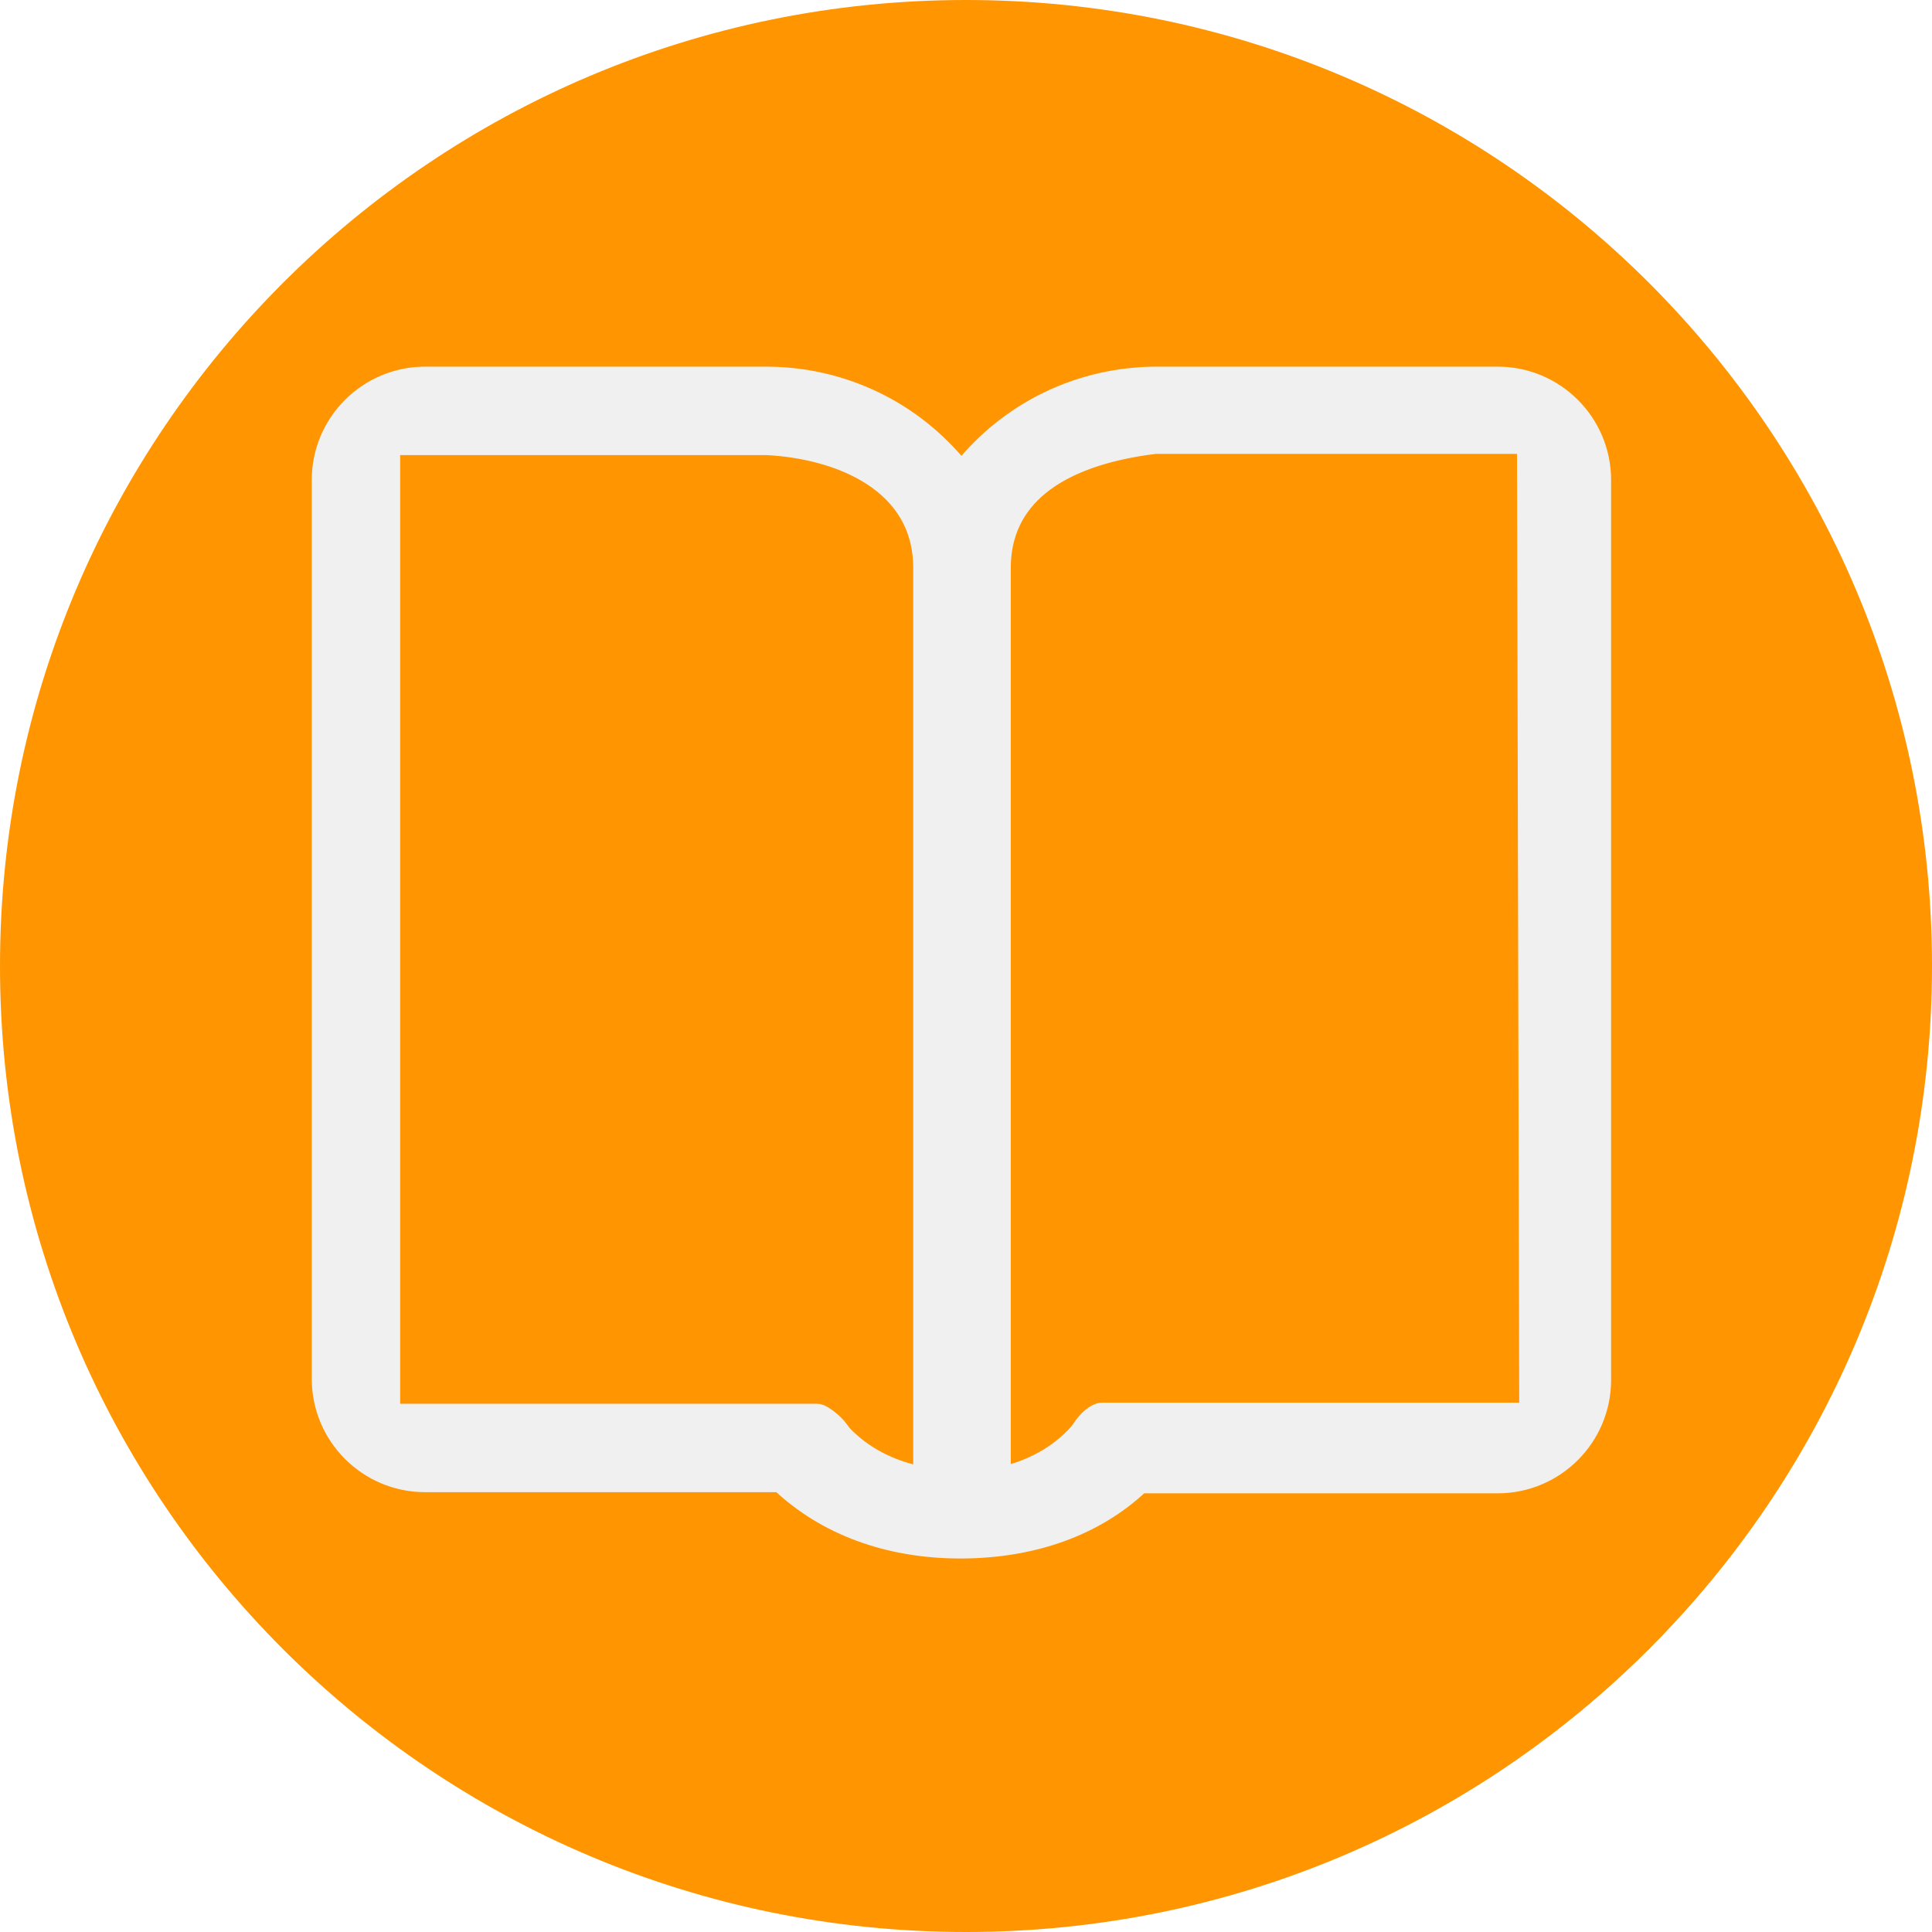
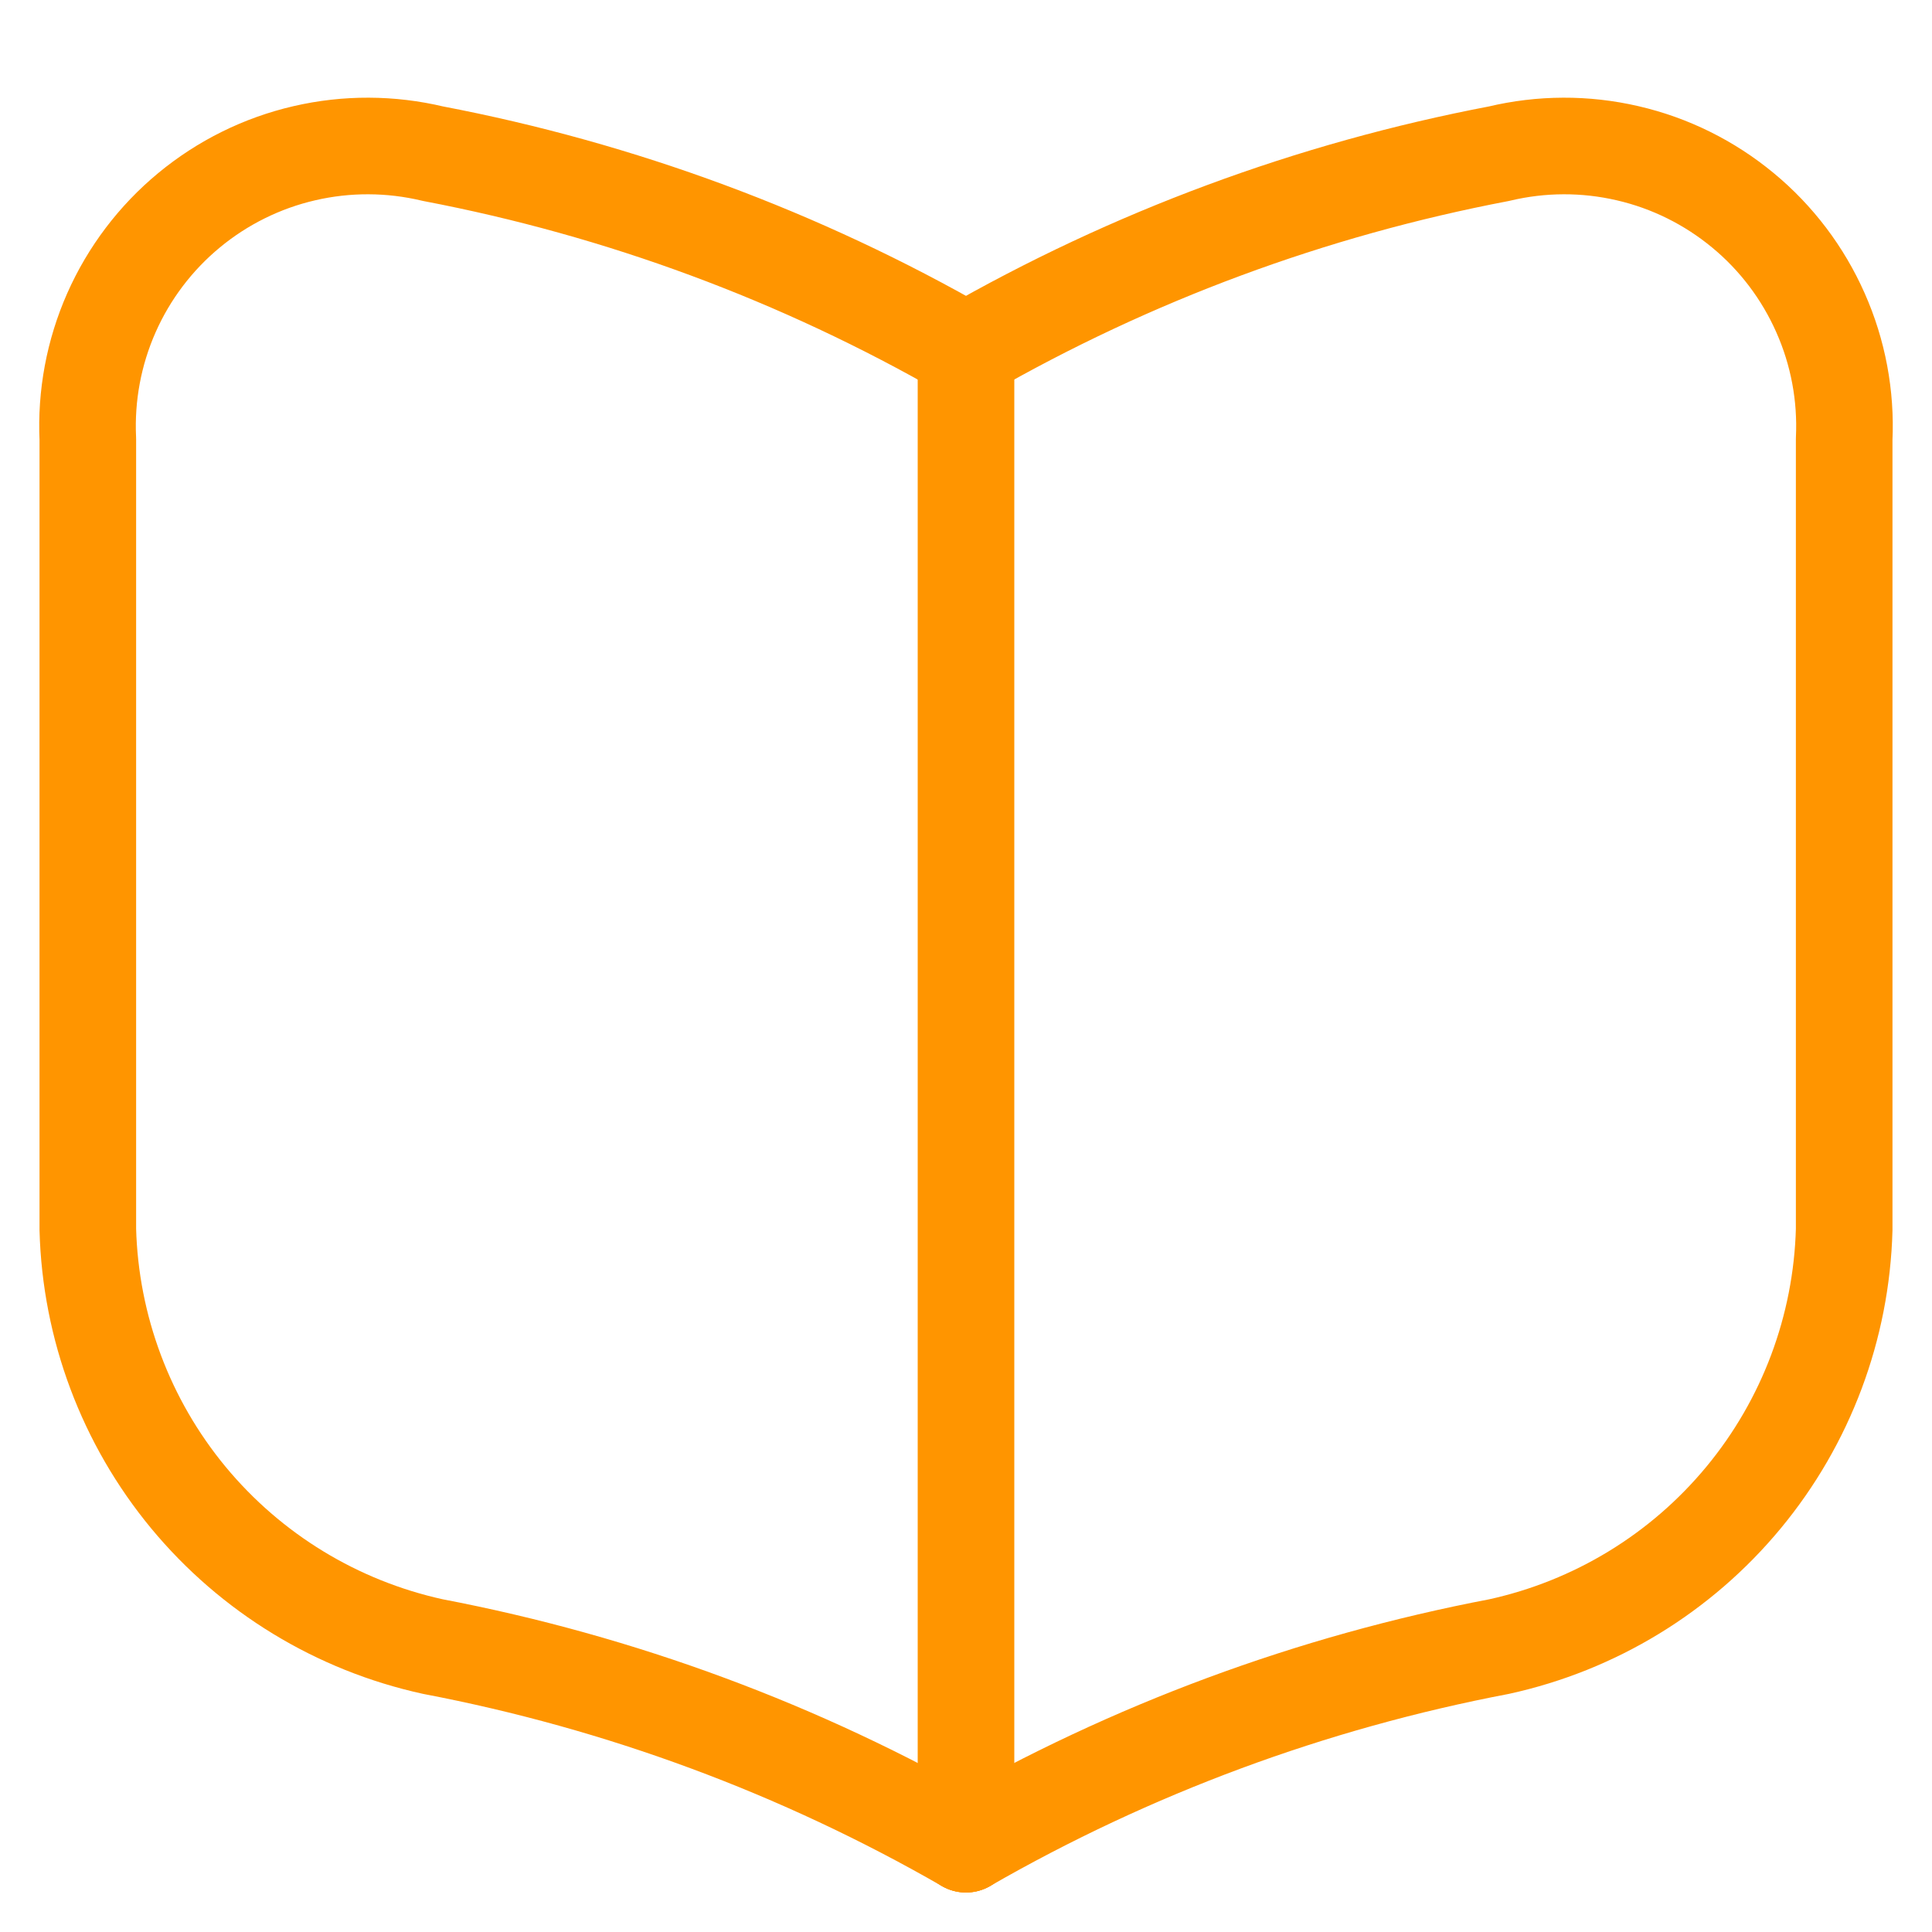
- <svg xmlns="http://www.w3.org/2000/svg" viewBox="-163.84 -163.84 1351.68 1351.68" fill="#f0f0f0" class="icon" version="1.1" stroke="#f0f0f0" stroke-width="19.456">
-   <g id="SVGRepo_bgCarrier" stroke-width="0">
-     <rect x="-163.84" y="-163.84" width="1351.68" height="1351.68" rx="675.84" fill="#FF9500" strokewidth="0" />
-   </g>
+ <svg xmlns="http://www.w3.org/2000/svg" viewBox="0 0 22 22" fill="none">
+   <g id="SVGRepo_bgCarrier" stroke-width="0" />
  <g id="SVGRepo_tracerCarrier" stroke-linecap="round" stroke-linejoin="round" />
  <g id="SVGRepo_iconCarrier">
-     <path d="M508 916.8c-49.6 0-92.8-16-124-45.6l-0.8-0.8H133.6c-38.4 0-69.6-31.2-69.6-69.6V172c0-38.4 31.2-69.6 69.6-69.6h238.4c52 0 100.8 23.2 133.6 64l3.2 3.2 3.2-3.2c32.8-40.8 81.6-64 133.6-64h238.4c38.4 0 69.6 31.2 69.6 69.6v629.6c0 38.4-31.2 69.6-69.6 69.6H632.8l-0.8 0.8c-31.2 29.6-74.4 44.8-124 44.8z m136-772.8c-72 8.8-110.4 40-110.4 89.6v639.2l4-0.8c21.6-4.8 40.8-15.2 55.2-31.2l2.4-3.2c4-6.4 9.6-10.4 12-10.4h301.6l-1.6-683.2H644z m-220.8 697.6c14.4 15.2 33.6 25.6 57.6 30.4l4 0.8V233.6c0-62.4-60.8-86.4-112.8-88.8H106.4v683.2H408c1.6 0 9.6 5.6 12.8 10.4l2.4 3.2z" fill="" />
+     <path d="M11 4C12.884 2.917 14.935 2.157 17.07 1.75C17.551 1.635 18.052 1.633 18.534 1.745C19.016 1.856 19.465 2.079 19.846 2.394C20.228 2.709 20.53 3.109 20.73 3.561C20.931 4.013 21.023 4.506 21 5V14C20.97 15.117 20.567 16.192 19.854 17.053C19.142 17.914 18.162 18.511 17.07 18.75C14.935 19.157 12.884 19.917 11 21" stroke="#FF9500" stroke-width="1.1" stroke-linecap="round" stroke-linejoin="round" />
+     <path d="M10.999 4C9.116 2.917 7.064 2.157 4.93 1.75C4.449 1.635 3.947 1.633 3.465 1.745C2.984 1.856 2.534 2.079 2.153 2.394C1.772 2.709 1.469 3.109 1.269 3.561C1.069 4.013 0.977 4.506 1 5V14C1.03 15.117 1.433 16.192 2.145 17.053C2.858 17.914 3.838 18.511 4.93 18.75C7.064 19.157 9.116 19.917 10.999 21" stroke="#FF9500" stroke-width="1.1" stroke-linecap="round" stroke-linejoin="round" />
+     <path d="M11 21V4" stroke="#FF9500" stroke-width="1.1" stroke-linecap="round" stroke-linejoin="round" />
  </g>
</svg>
